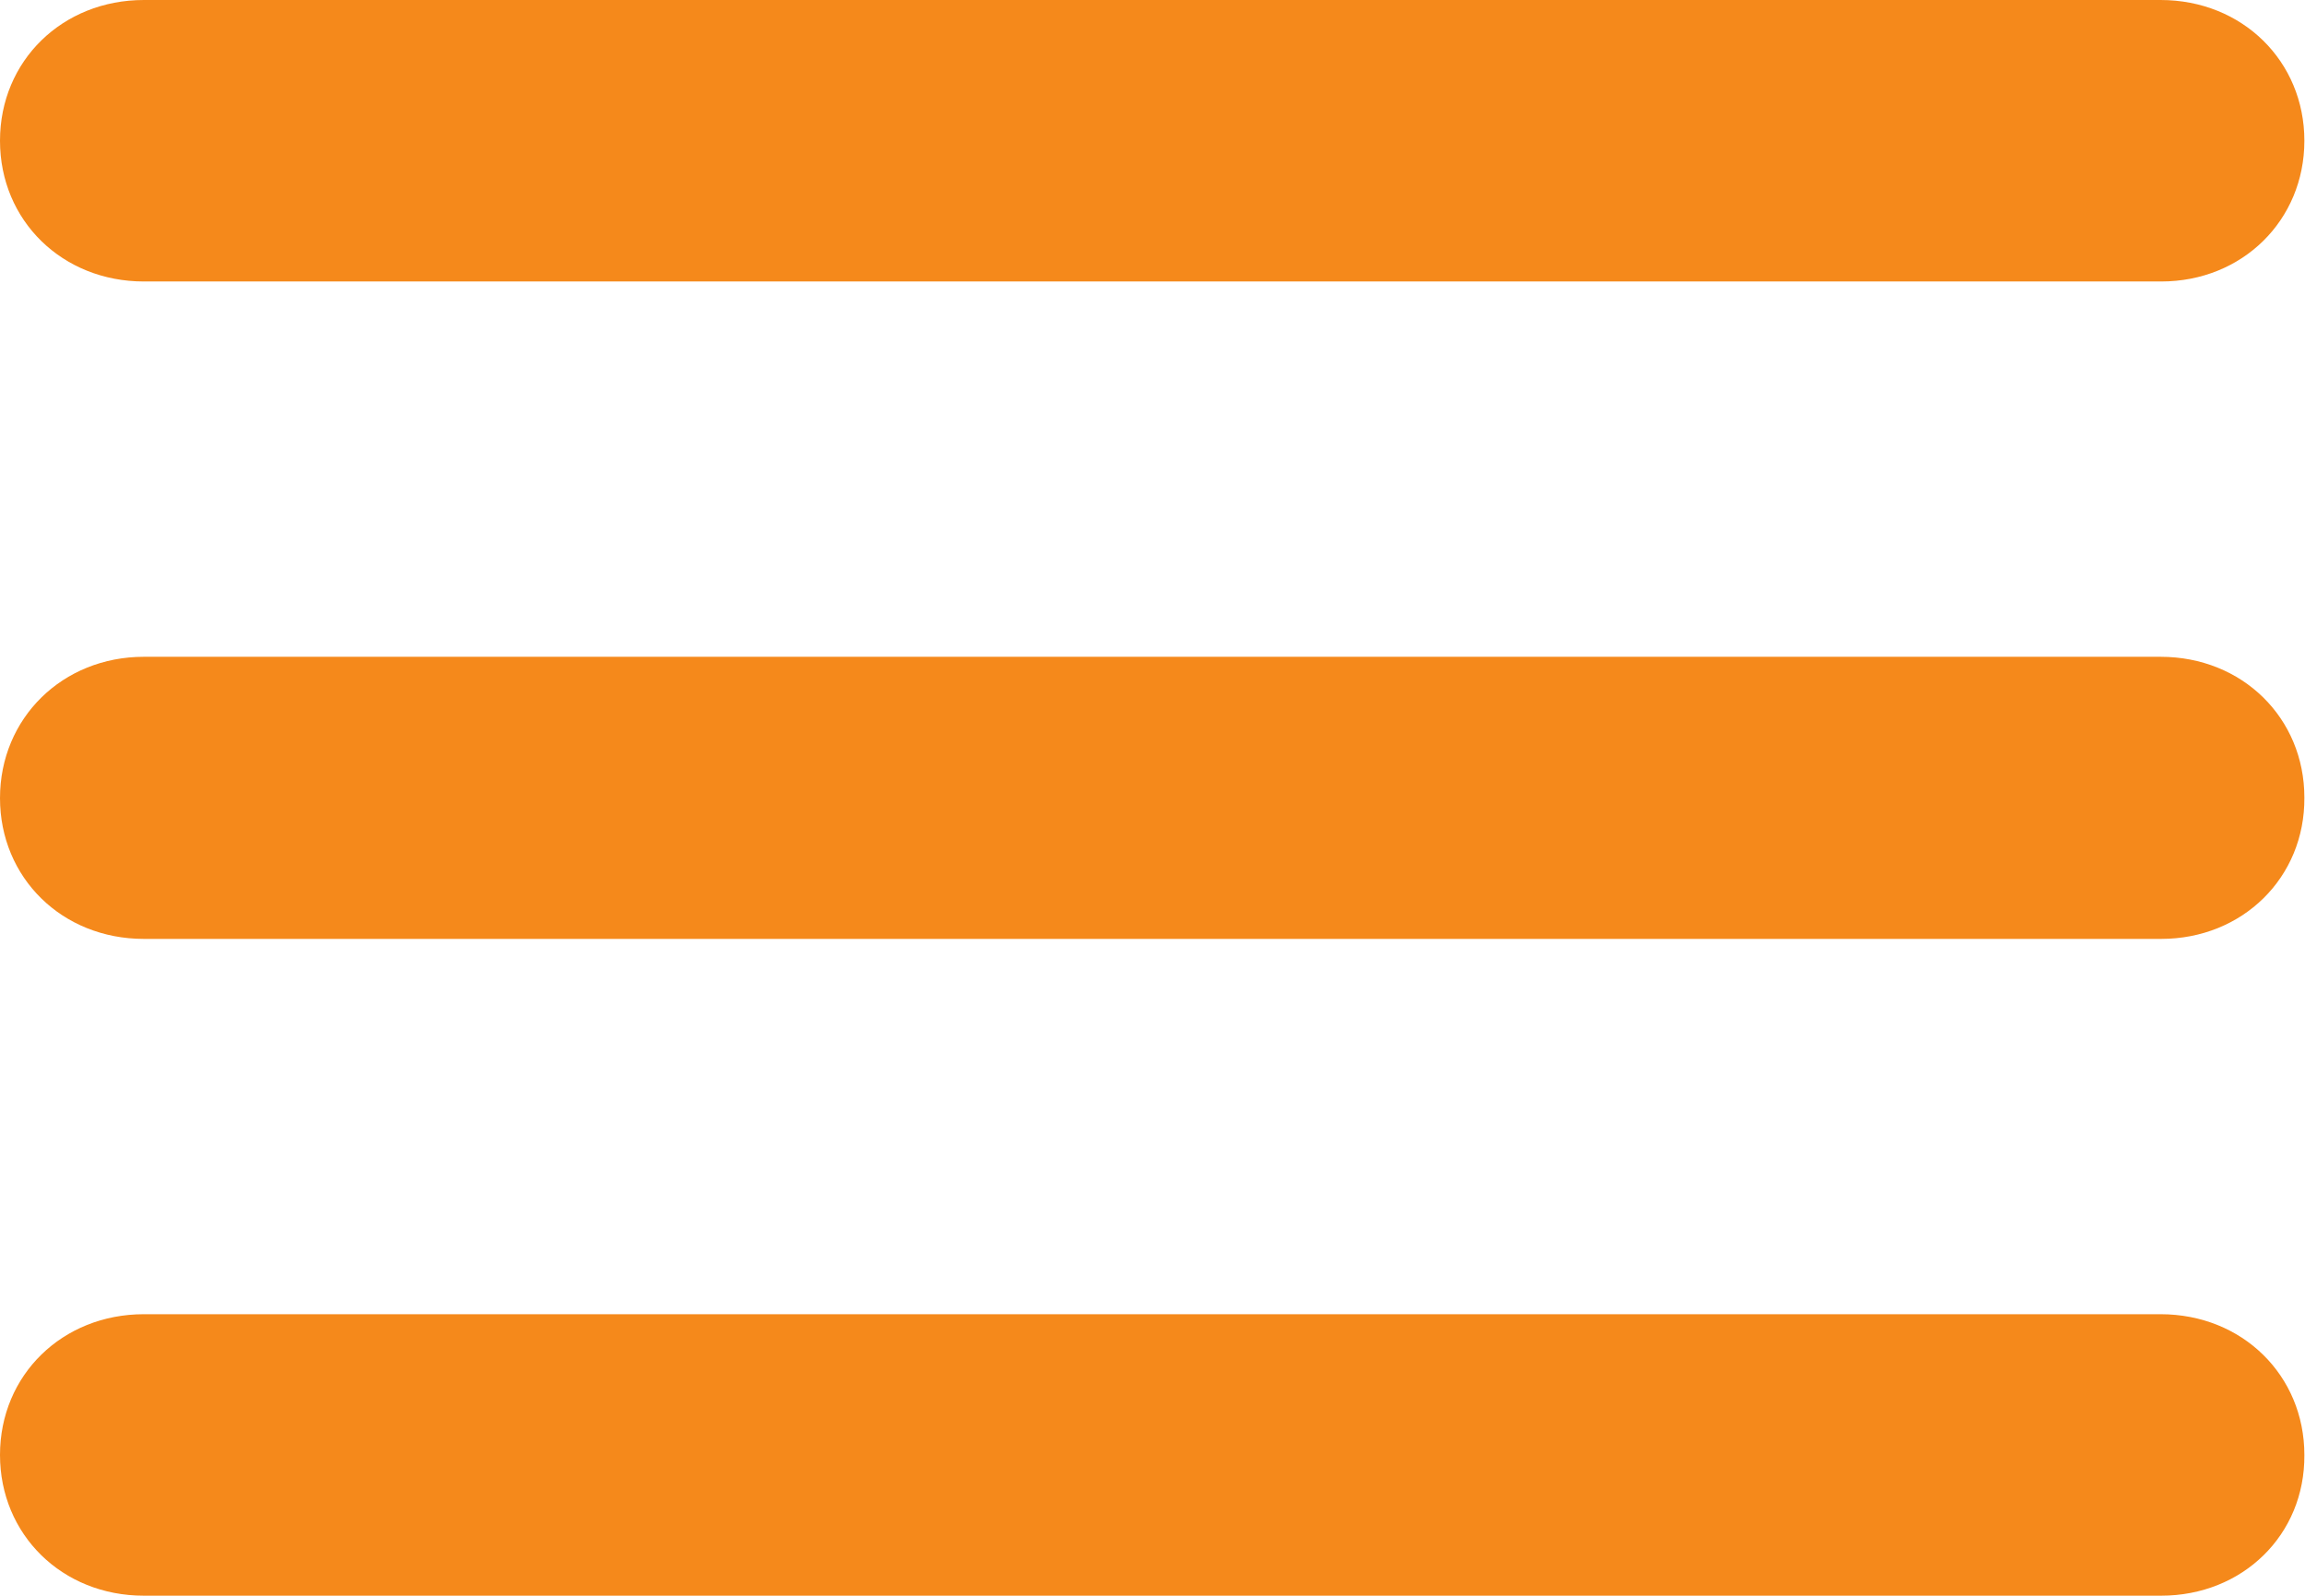
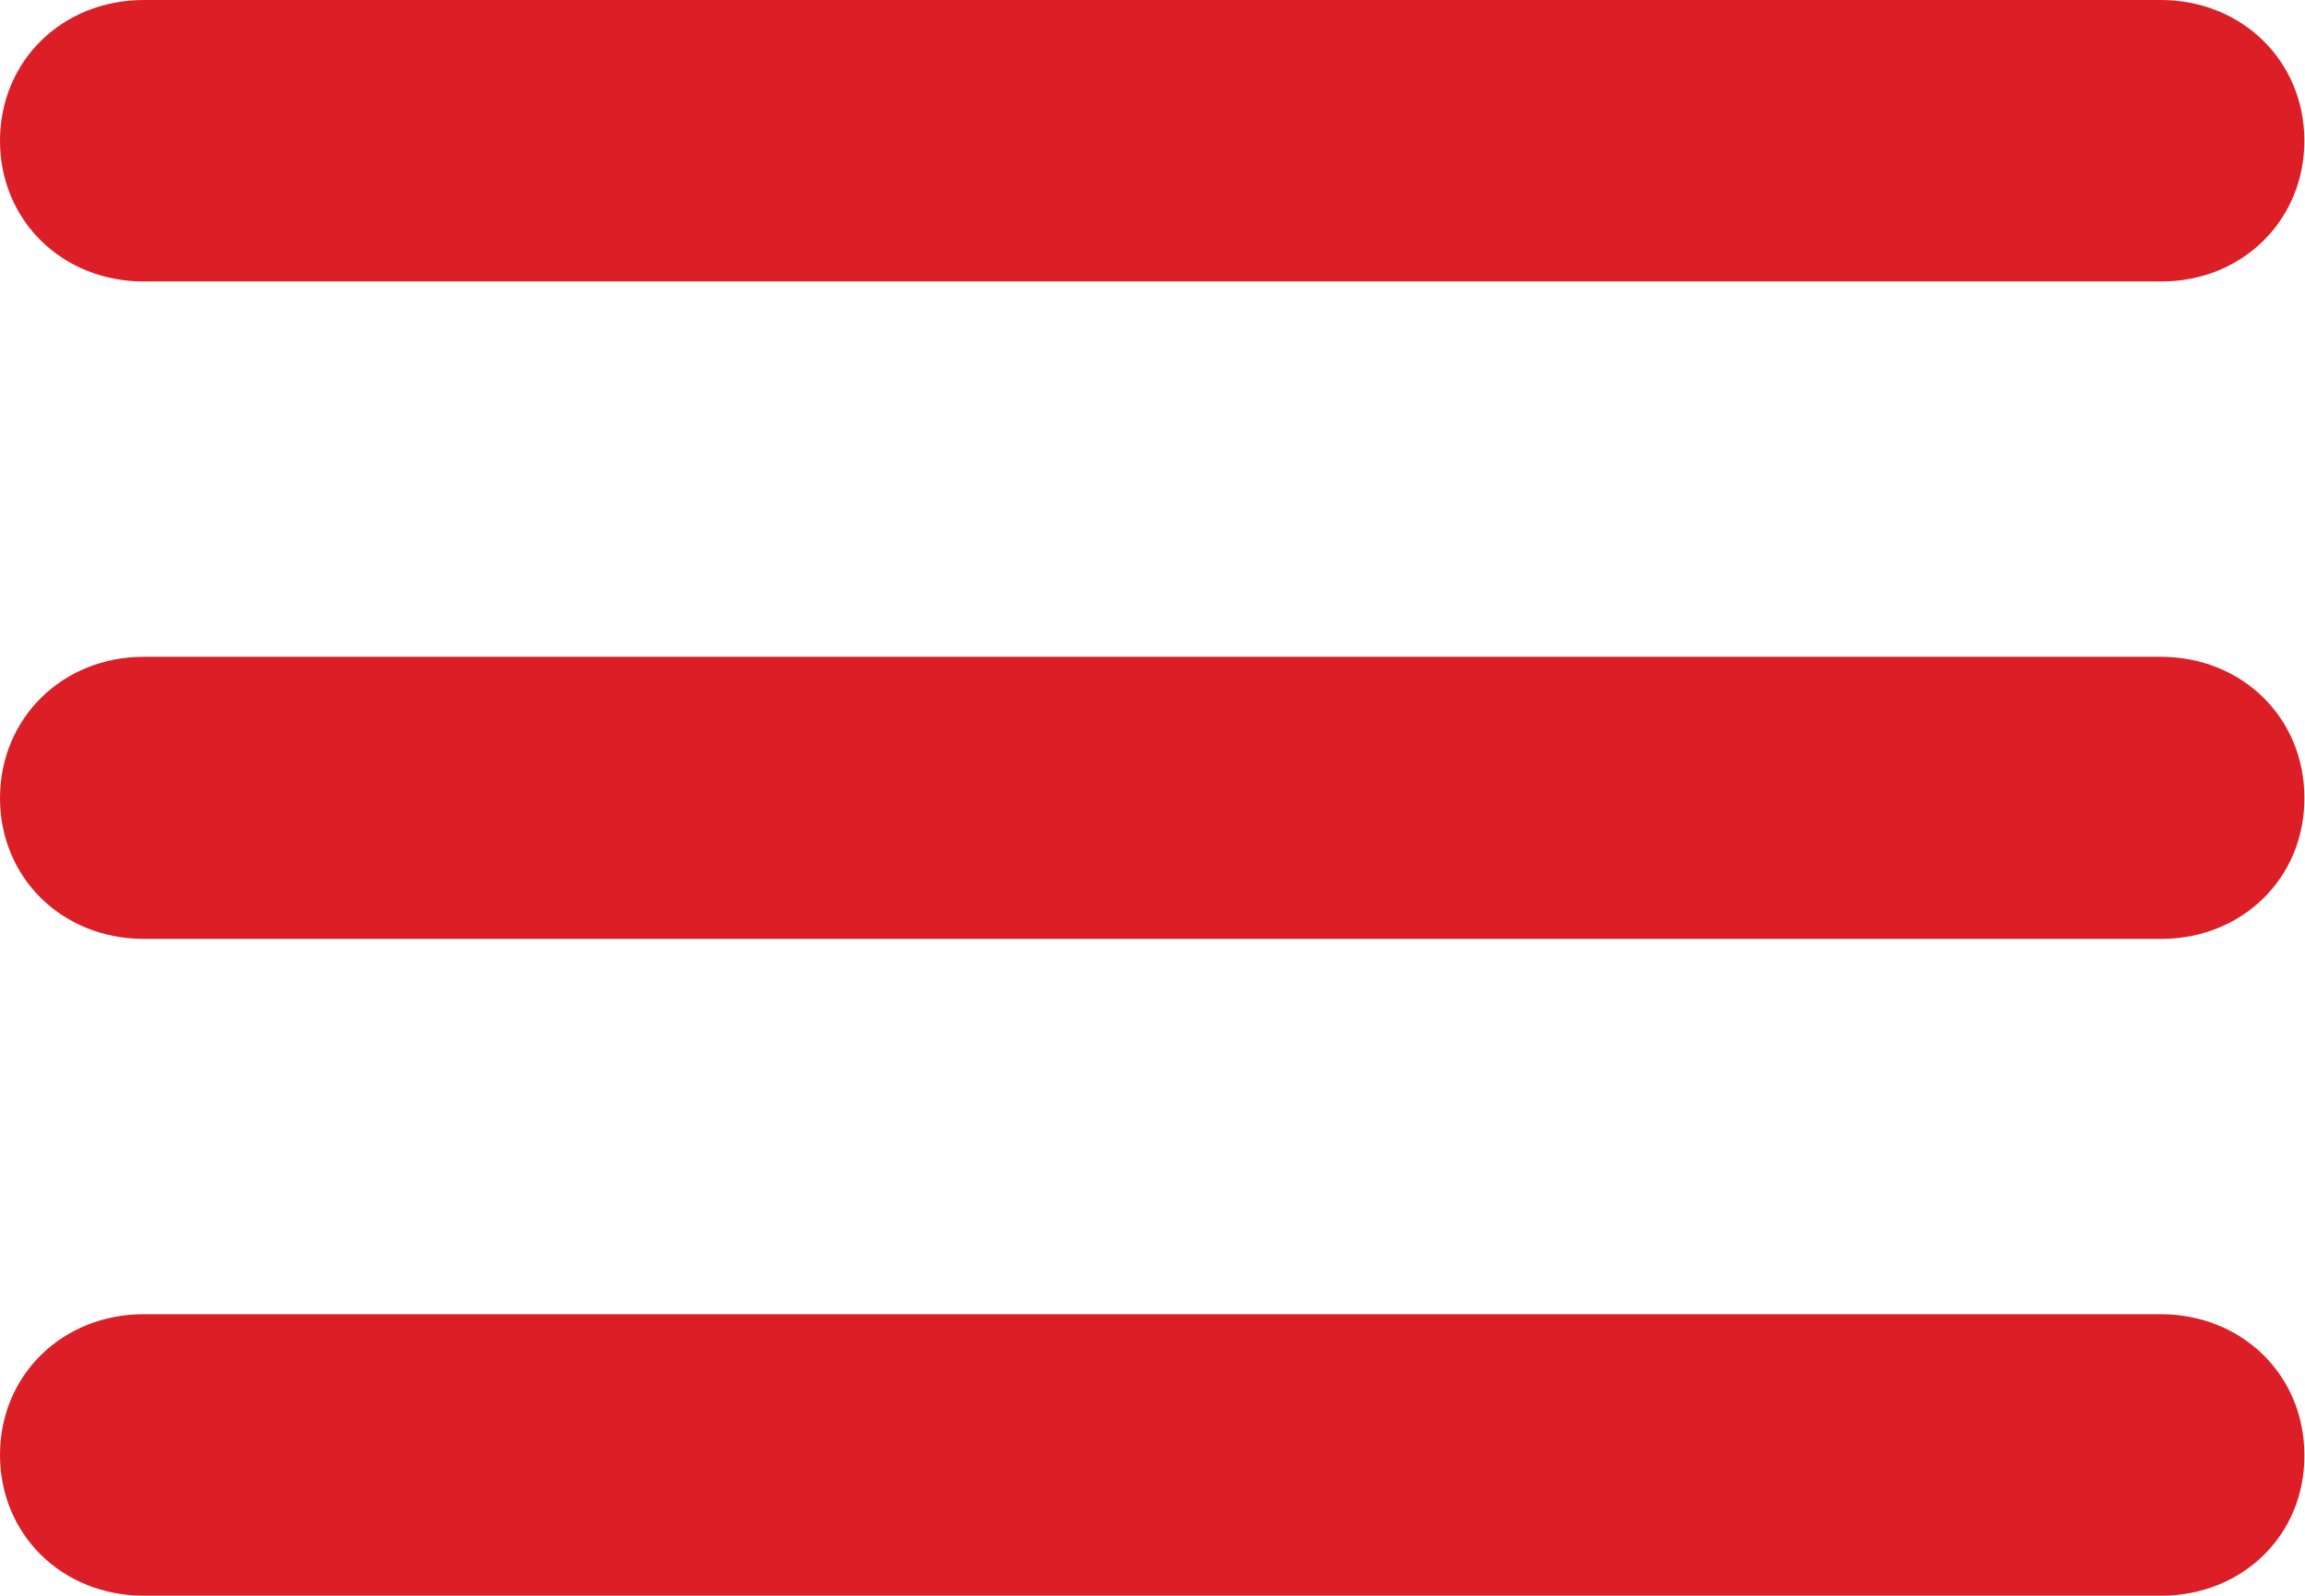
<svg xmlns="http://www.w3.org/2000/svg" version="1.1" id="Layer_1" x="0px" y="0px" viewBox="0 0 368.5 255.1" style="enable-background:new 0 0 368.5 255.1;" xml:space="preserve">
  <style type="text/css">
- 	.st0{fill:#F5891B;}
+ 	.st0{fill:#DC1F26;}
</style>
  <g id="Burger_Menu">
    <path class="st0" d="M345.5,45H23C10,45,0,35.3,0,22.5S10,0,23,0h322.4c13.1,0,23,9.8,23,22.5S358.5,45,345.5,45z" />
    <path class="st0" d="M345.5,150.1H23c-13.1,0-23-9.8-23-22.5C0,114.8,10,105,23,105h322.4c13.1,0,23,9.8,23,22.5   C368.5,140.3,358.5,150.1,345.5,150.1z" />
    <path class="st0" d="M345.5,255.1H23c-13.1,0-23-9.8-23-22.5c0-12.8,10-22.5,23-22.5h322.4c13.1,0,23,9.8,23,22.5   C368.5,245.4,358.5,255.1,345.5,255.1z" />
  </g>
</svg>
